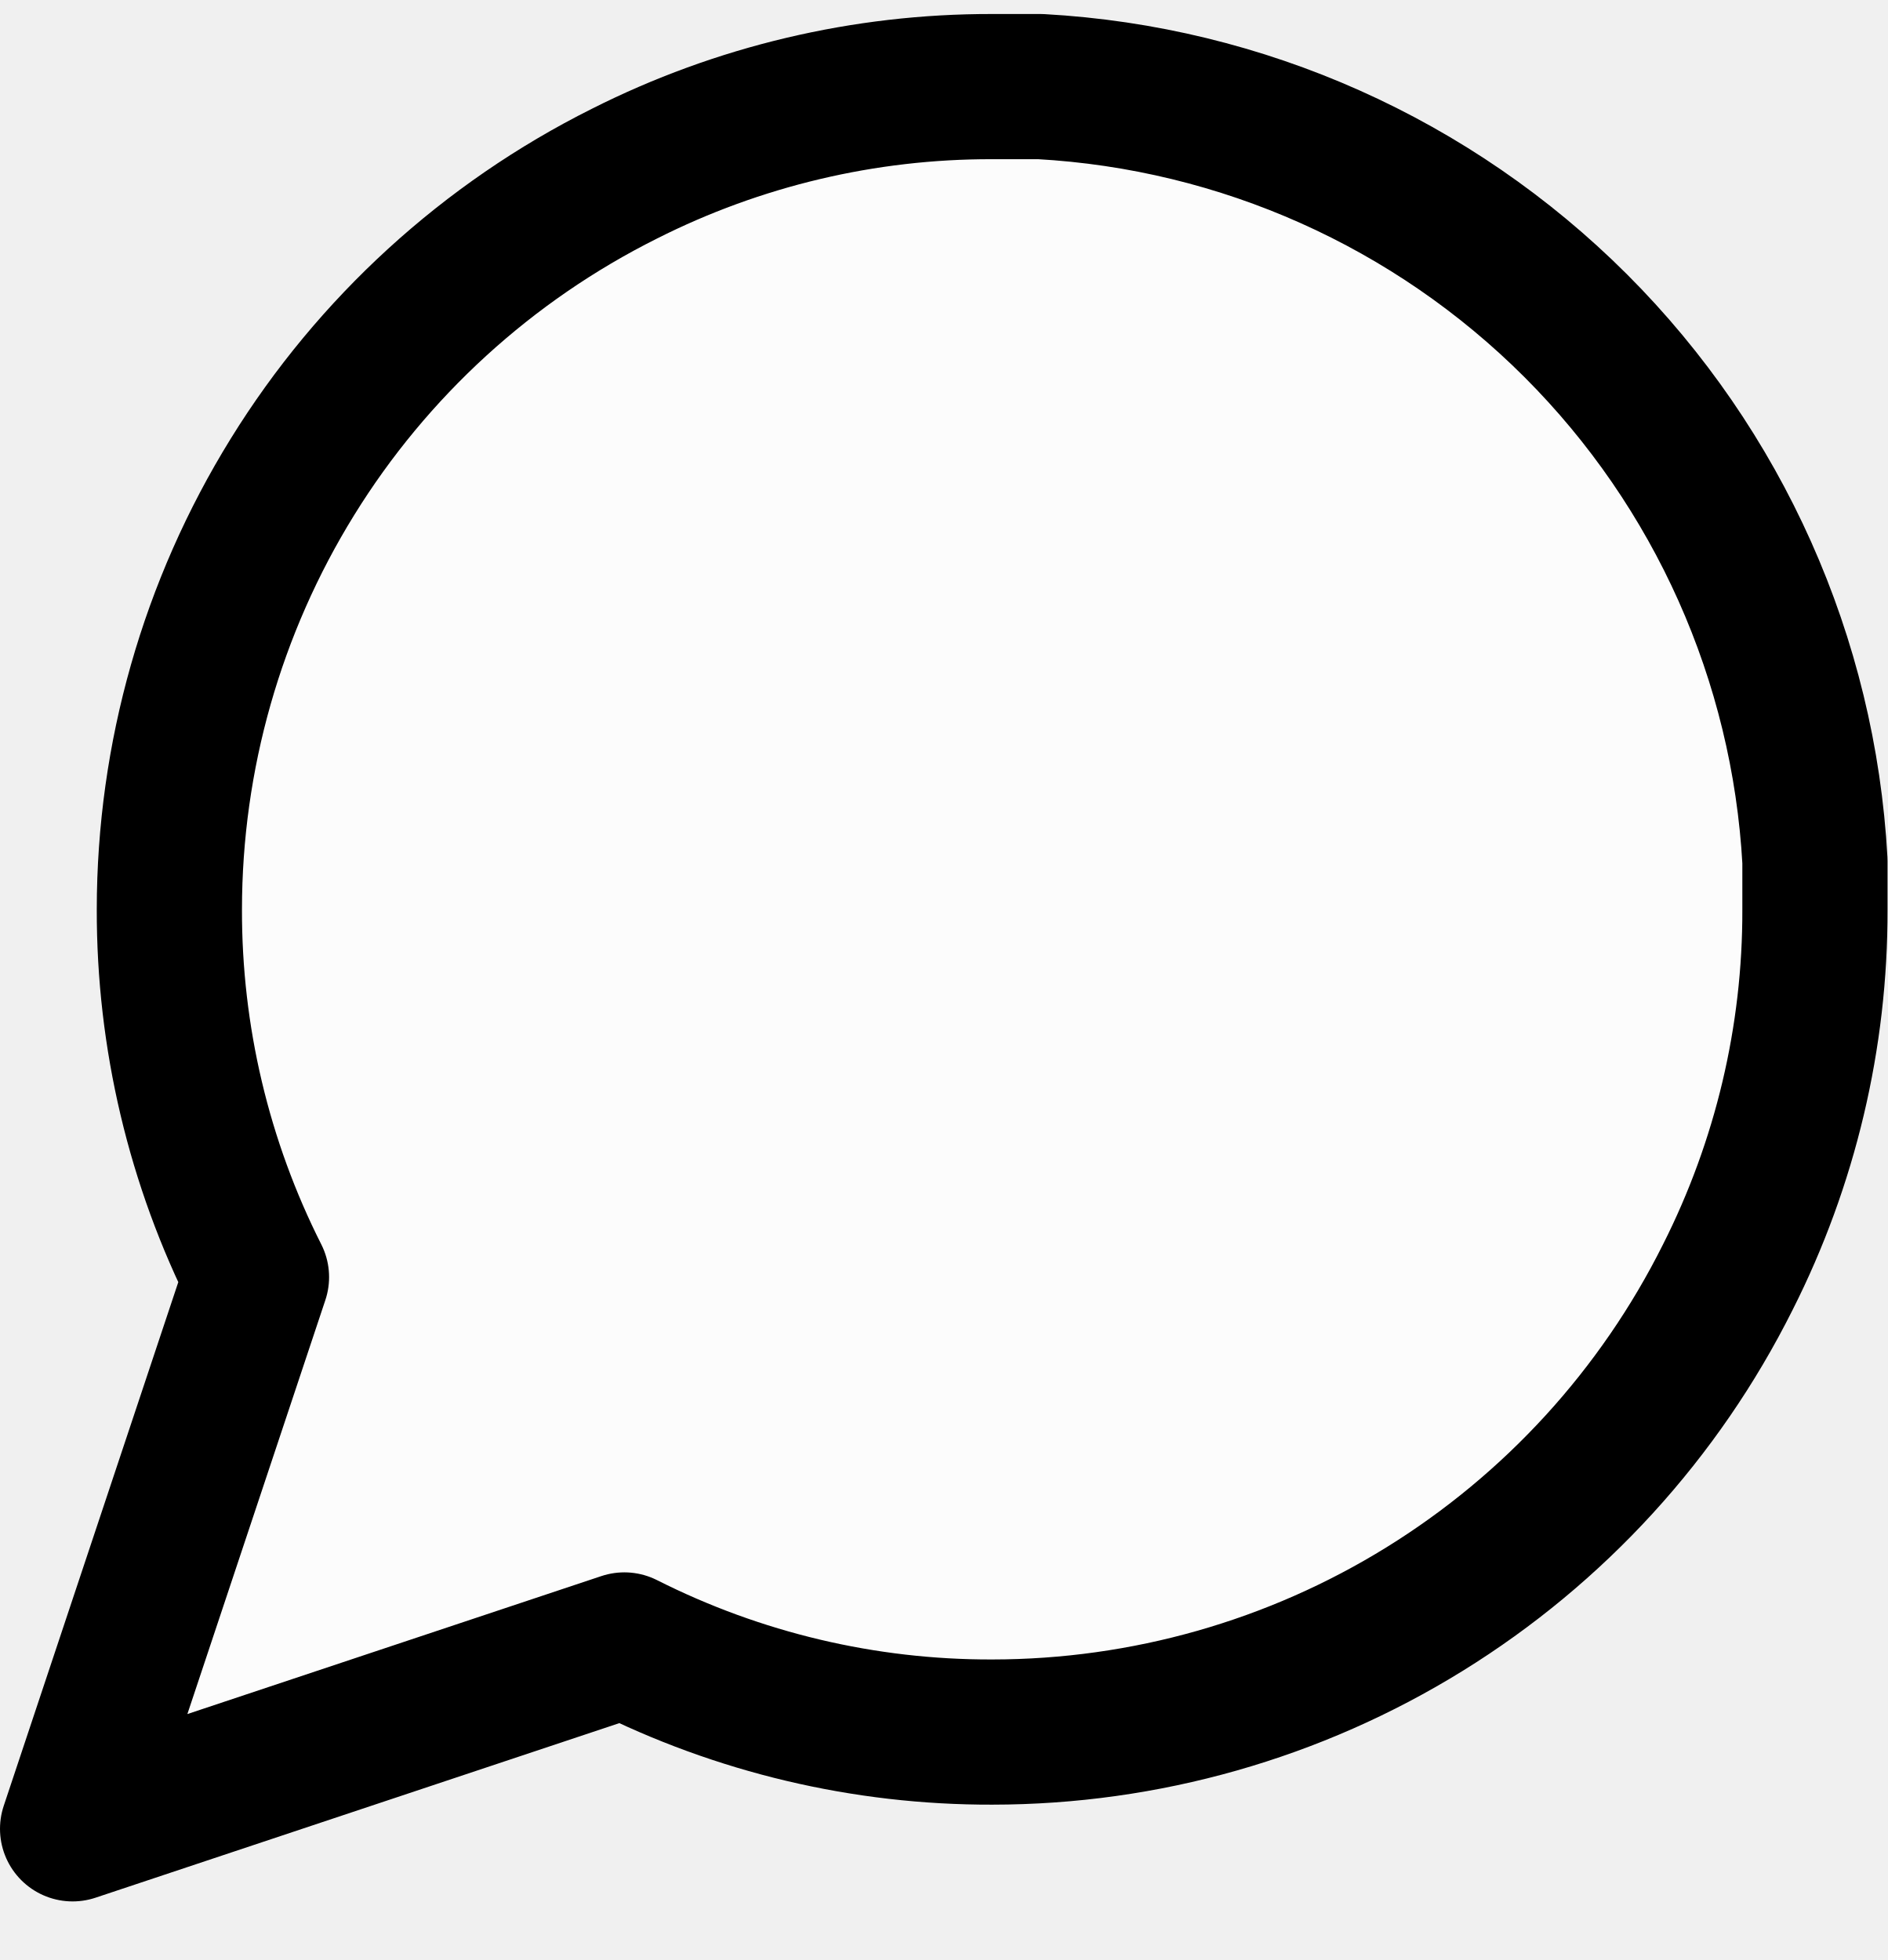
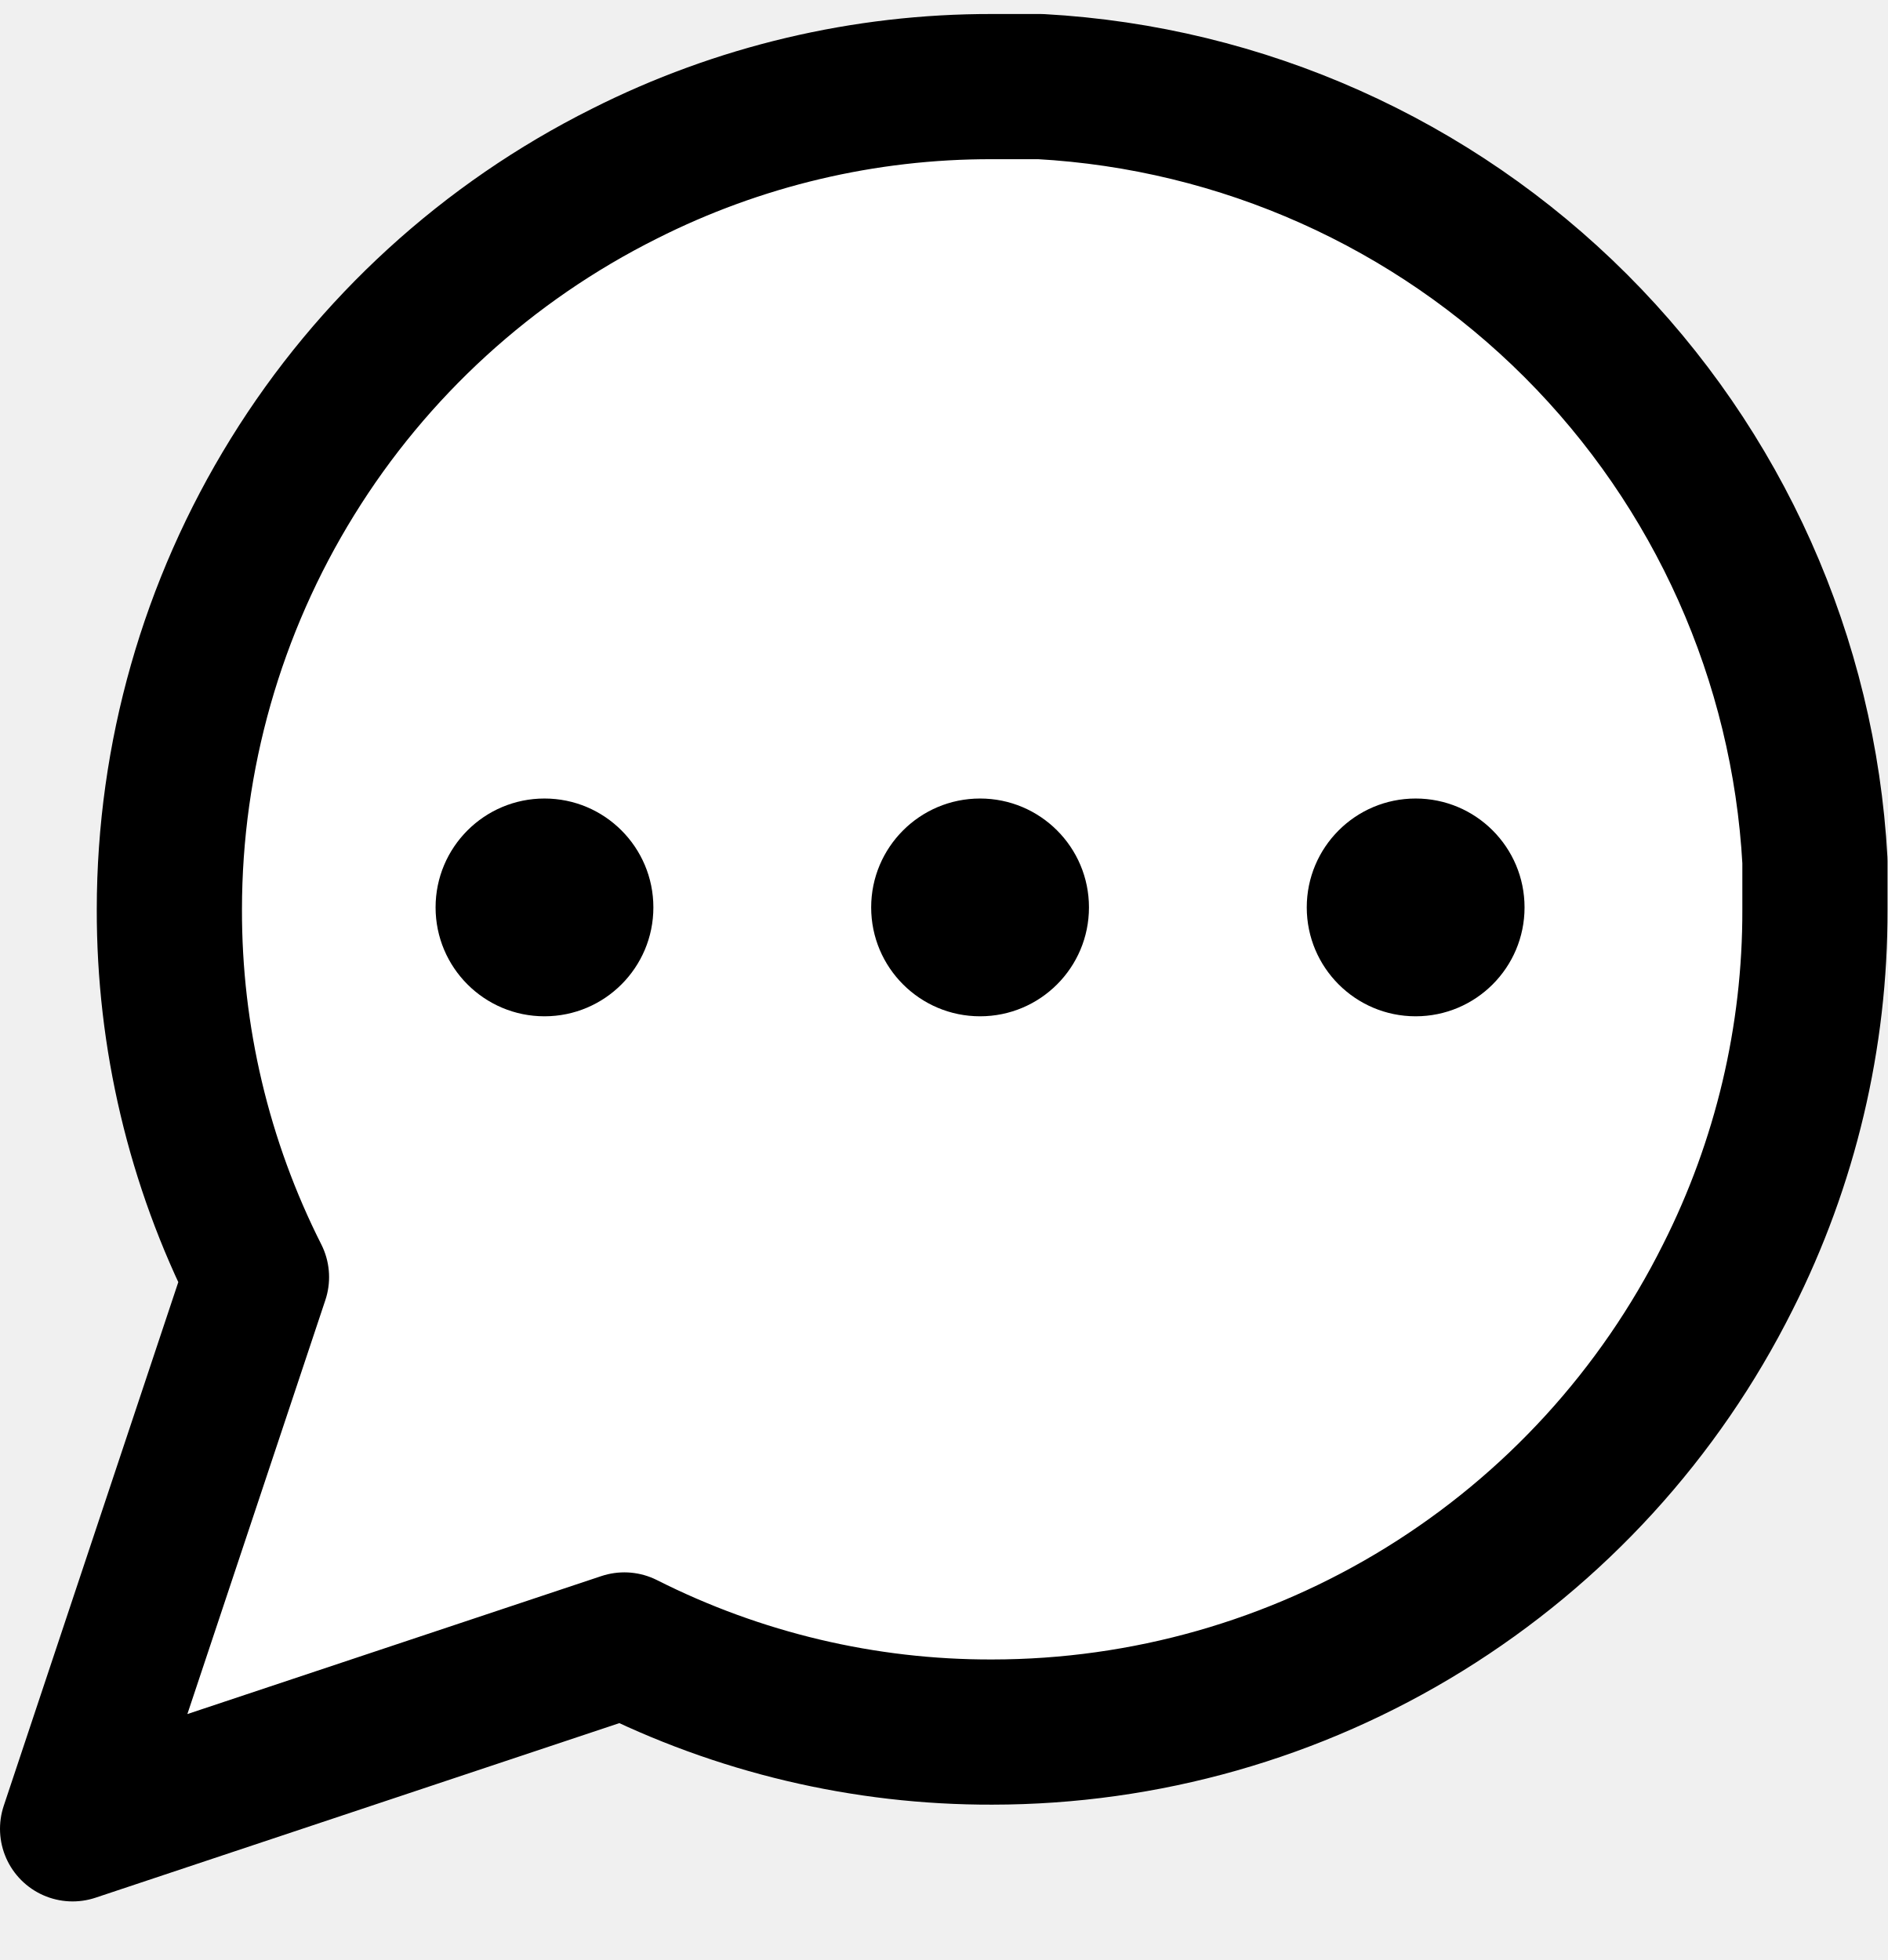
<svg xmlns="http://www.w3.org/2000/svg" width="26" height="27" viewBox="0 0 26 27" fill="none">
-   <path id="Vector" d="M25 12.527C25.005 14.287 24.593 16.023 23.8 17.593C22.859 19.476 21.413 21.059 19.623 22.166C17.834 23.273 15.771 23.859 13.667 23.86C11.907 23.865 10.171 23.453 8.6 22.66L1 25.193L3.533 17.593C2.74 16.023 2.329 14.287 2.333 12.527C2.334 10.422 2.921 8.36 4.028 6.57C5.134 4.78 6.718 3.334 8.6 2.393C10.171 1.6 11.907 1.189 13.667 1.193H14.333C17.112 1.347 19.737 2.52 21.706 4.488C23.674 6.456 24.847 9.081 25 11.86V12.527Z" fill="#FCFCFC" stroke="black" stroke-width="2" stroke-linecap="round" stroke-linejoin="round" />
+   <path d="M25 12.527C25.005 14.287 24.593 16.023 23.8 17.593C22.859 19.476 21.413 21.059 19.623 22.166C17.834 23.273 15.771 23.859 13.667 23.86C11.907 23.865 10.171 23.453 8.6 22.66L1 25.193L3.533 17.593C2.74 16.023 2.329 14.287 2.333 12.527C2.334 10.422 2.921 8.36 4.028 6.57C5.134 4.78 6.718 3.334 8.6 2.393C10.171 1.6 11.907 1.189 13.667 1.193H14.333C17.112 1.347 19.737 2.52 21.706 4.488C23.674 6.456 24.847 9.081 25 11.86V12.527Z" fill="white" stroke="black" stroke-width="2" stroke-linecap="round" stroke-linejoin="round" />
+   <circle cx="7.5" cy="12.5" r="1.5" fill="black" />
+   <circle cx="13.5" cy="12.5" r="1.5" fill="black" />
+   <circle cx="19.5" cy="12.5" r="1.5" fill="black" />
</svg>
